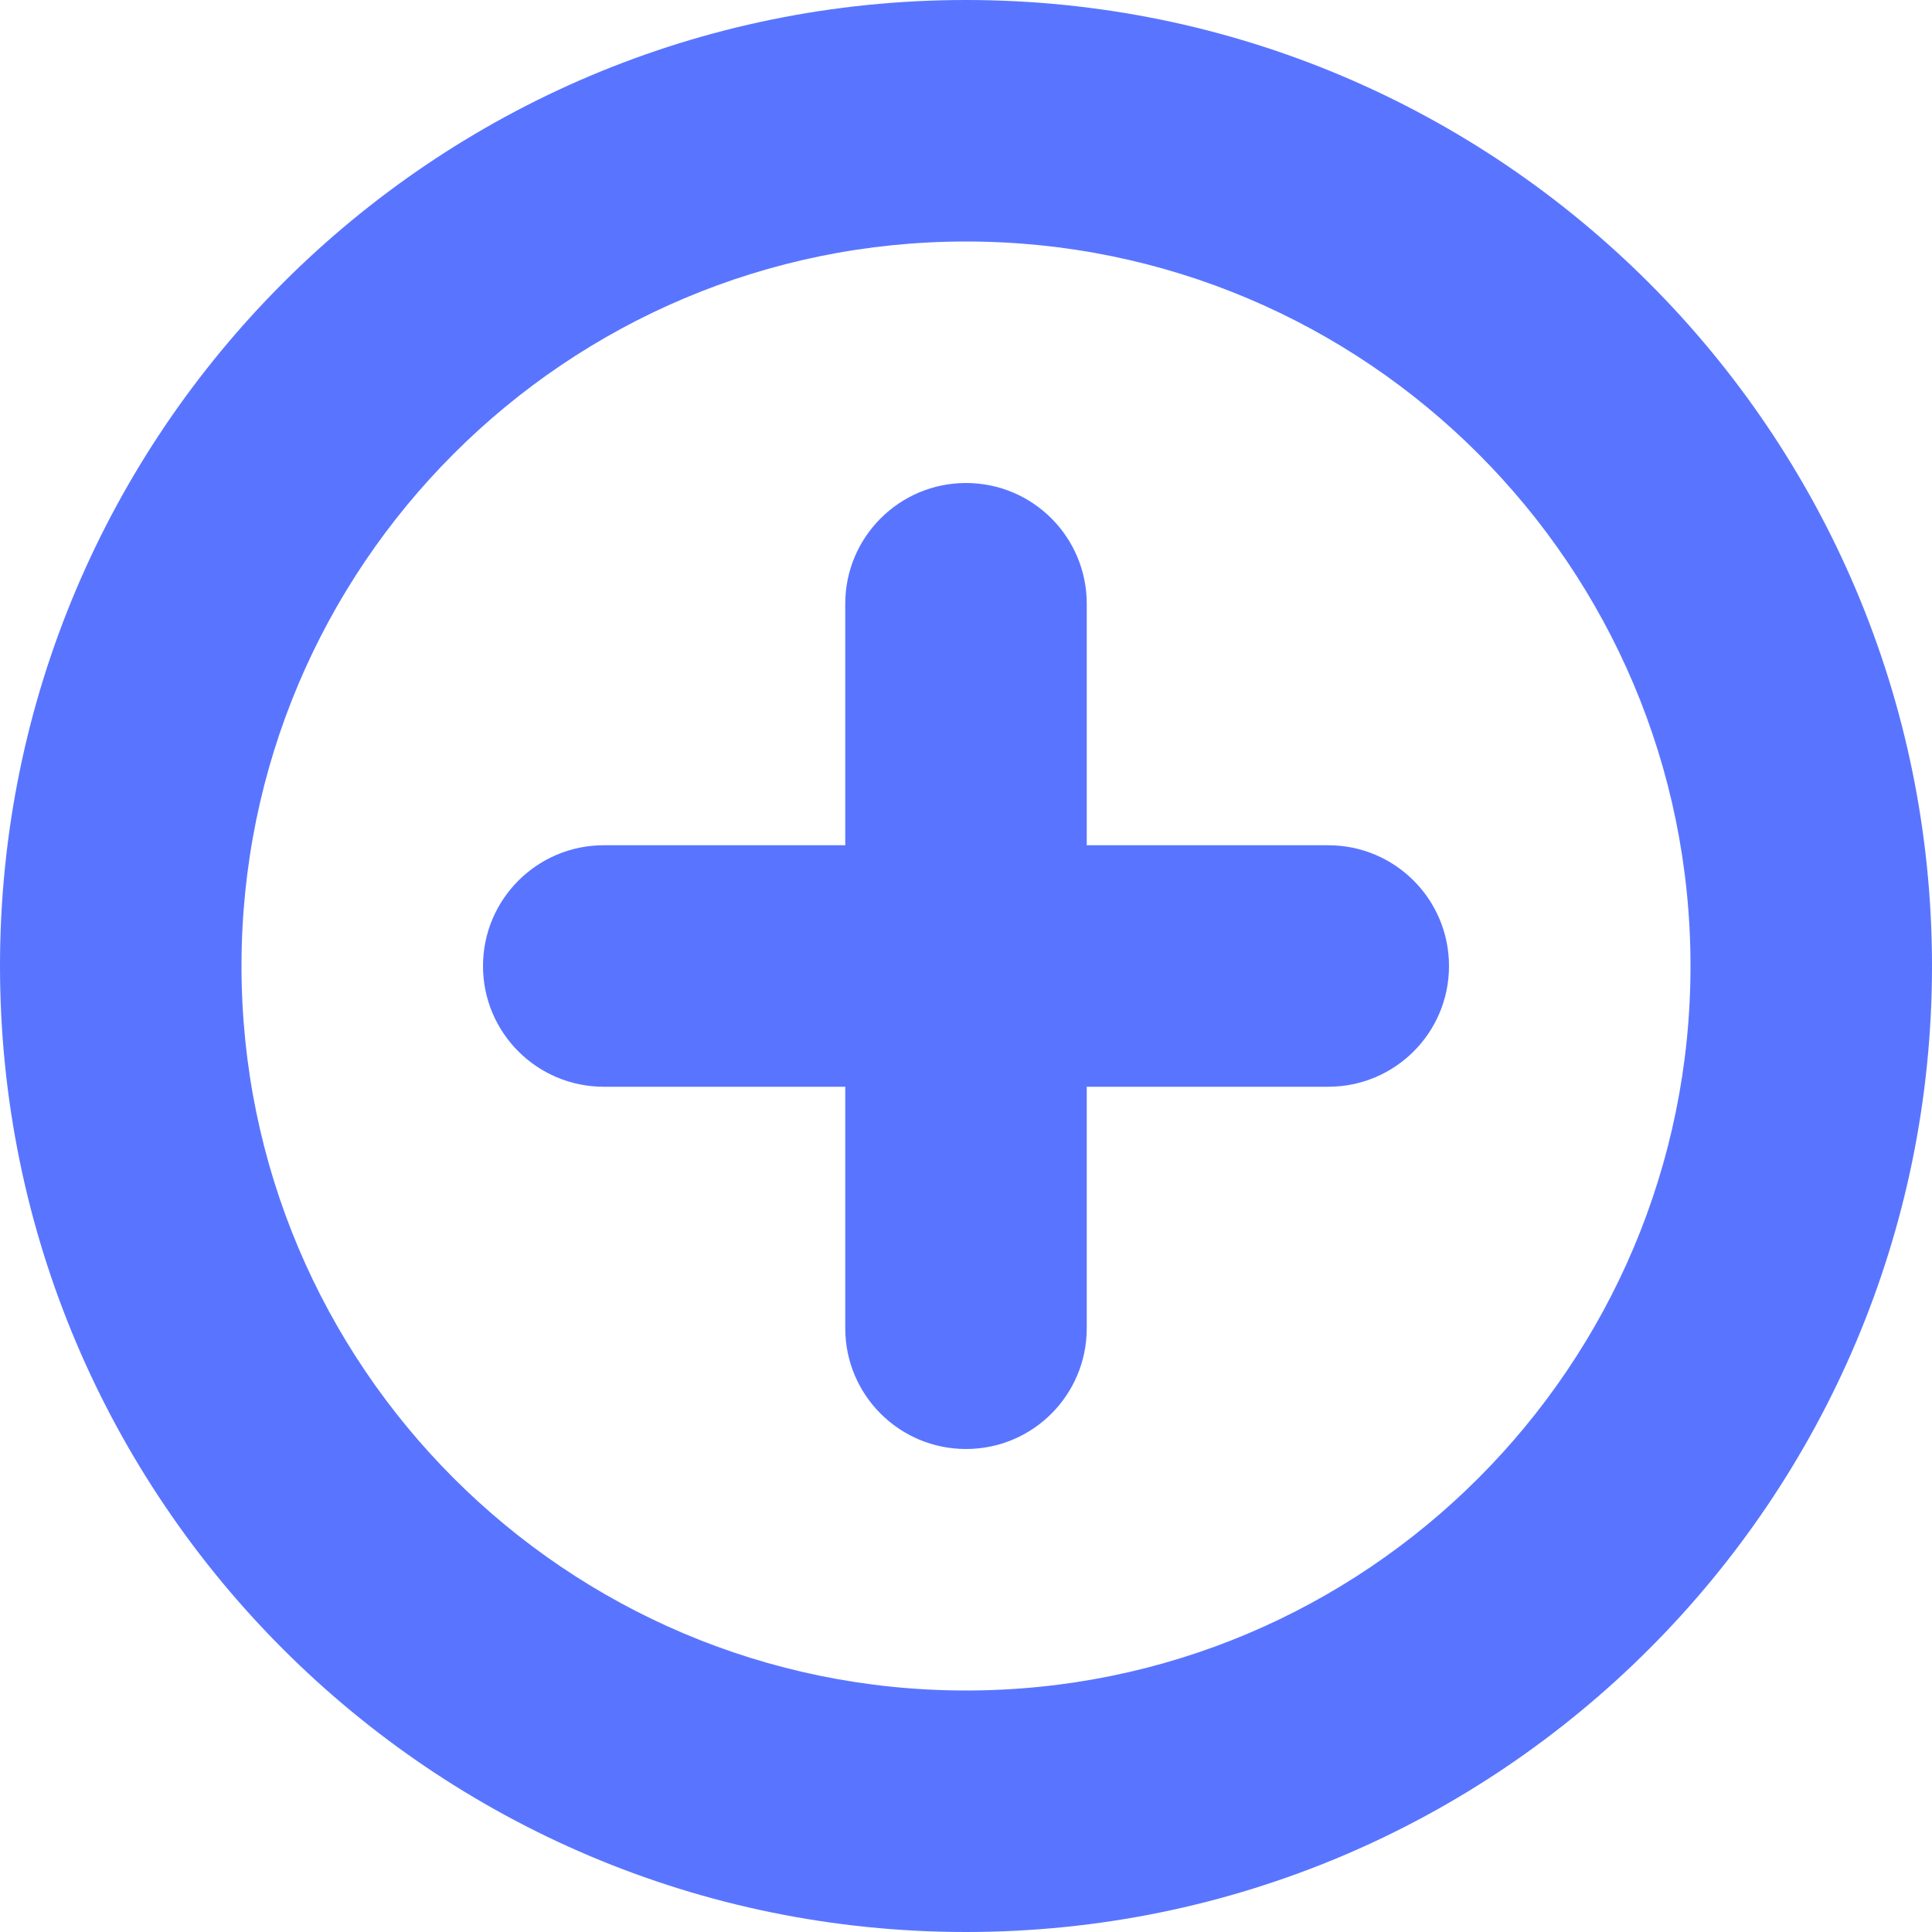
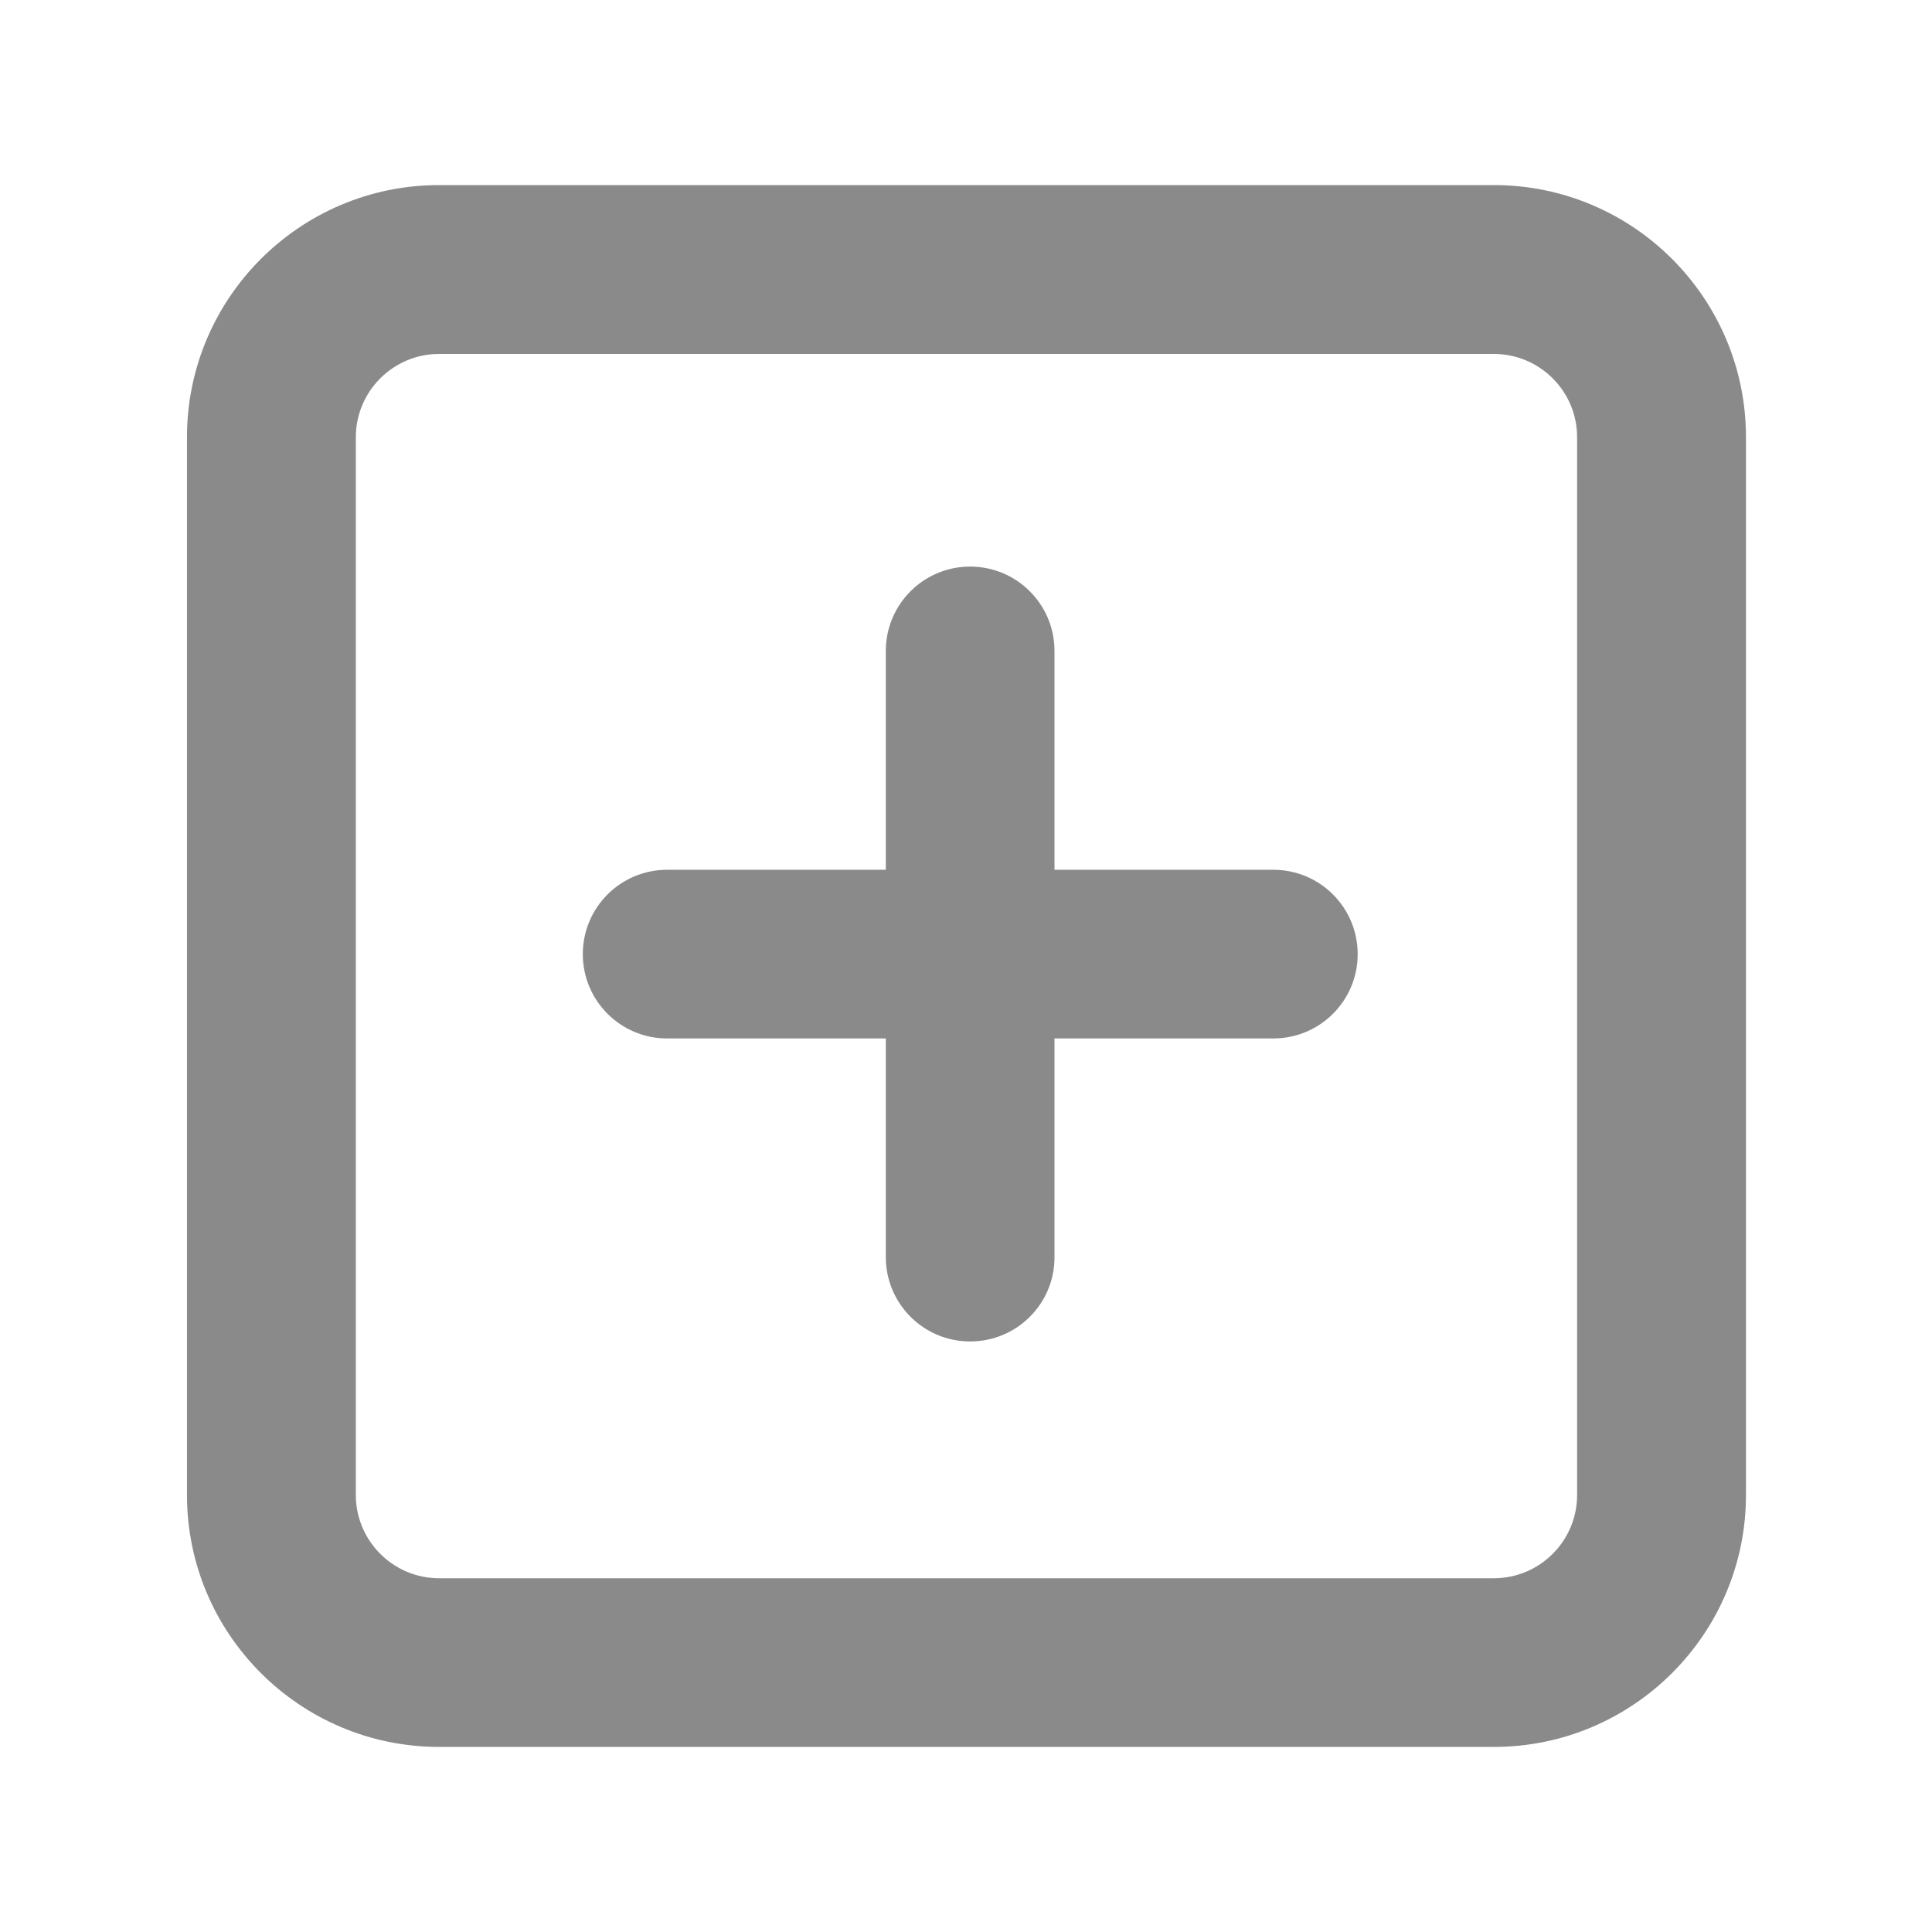
- <svg xmlns="http://www.w3.org/2000/svg" t="1645932822196" class="icon" viewBox="0 0 1024 1024" version="1.1" p-id="11689" width="128" height="128">
+ <svg xmlns="http://www.w3.org/2000/svg" t="1623569446059" class="icon" viewBox="0 0 1024 1024" version="1.1" p-id="6622" width="200" height="200">
  <defs>
    <style type="text/css" />
  </defs>
-   <path d="M512 1024c-282.752 0-512-229.248-512-512s229.248-512 512-512 512 229.248 512 512S794.752 1024 512 1024zM512 128C299.968 128 128 299.968 128 512s171.968 384 384 384 384-171.968 384-384S724.032 128 512 128zM704 576 576 576l0 128c0 35.392-28.608 64-64 64-35.328 0-64-28.608-64-64L448 576 320 576C284.672 576 256 547.392 256 512c0-35.328 28.672-64 64-64l128 0L448 320c0-35.328 28.672-64 64-64 35.392 0 64 28.672 64 64l0 128 128 0c35.392 0 64 28.672 64 64C768 547.392 739.392 576 704 576z" p-id="11690" fill="#5975FF" />
+   <path d="M791.8 925.9H232.7C159 925.9 99.1 866 99.1 792.4V231.7C99.1 158 159 98.1 232.7 98.1h559.1c73.7 0 133.6 59.9 133.6 133.6v560.7c0 73.6-59.9 133.5-133.6 133.5zM232.7 187.6c-24.3 0-44.1 19.8-44.1 44.1v560.7c0 24.3 19.8 44.1 44.1 44.1h559.1c24.3 0 44.1-19.8 44.1-44.1V231.7c0-24.3-19.8-44.1-44.1-44.1H232.7z" fill="#8a8a8a" p-id="6623" />
+   <path d="M674.9 550.4H353.6c-24.7 0-44.7-20-44.7-44.7s20-44.7 44.7-44.7h321.3c24.7 0 44.7 20 44.7 44.7s-20 44.7-44.7 44.7z" fill="#8a8a8a" p-id="6624" />
+   <path d="M514.2 711c-24.7 0-44.7-20-44.7-44.7V345c0-24.7 20-44.7 44.7-44.7s44.7 20 44.7 44.7v321.3c0.1 24.7-20 44.7-44.7 44.7z" fill="#8a8a8a" p-id="6625" />
</svg>
